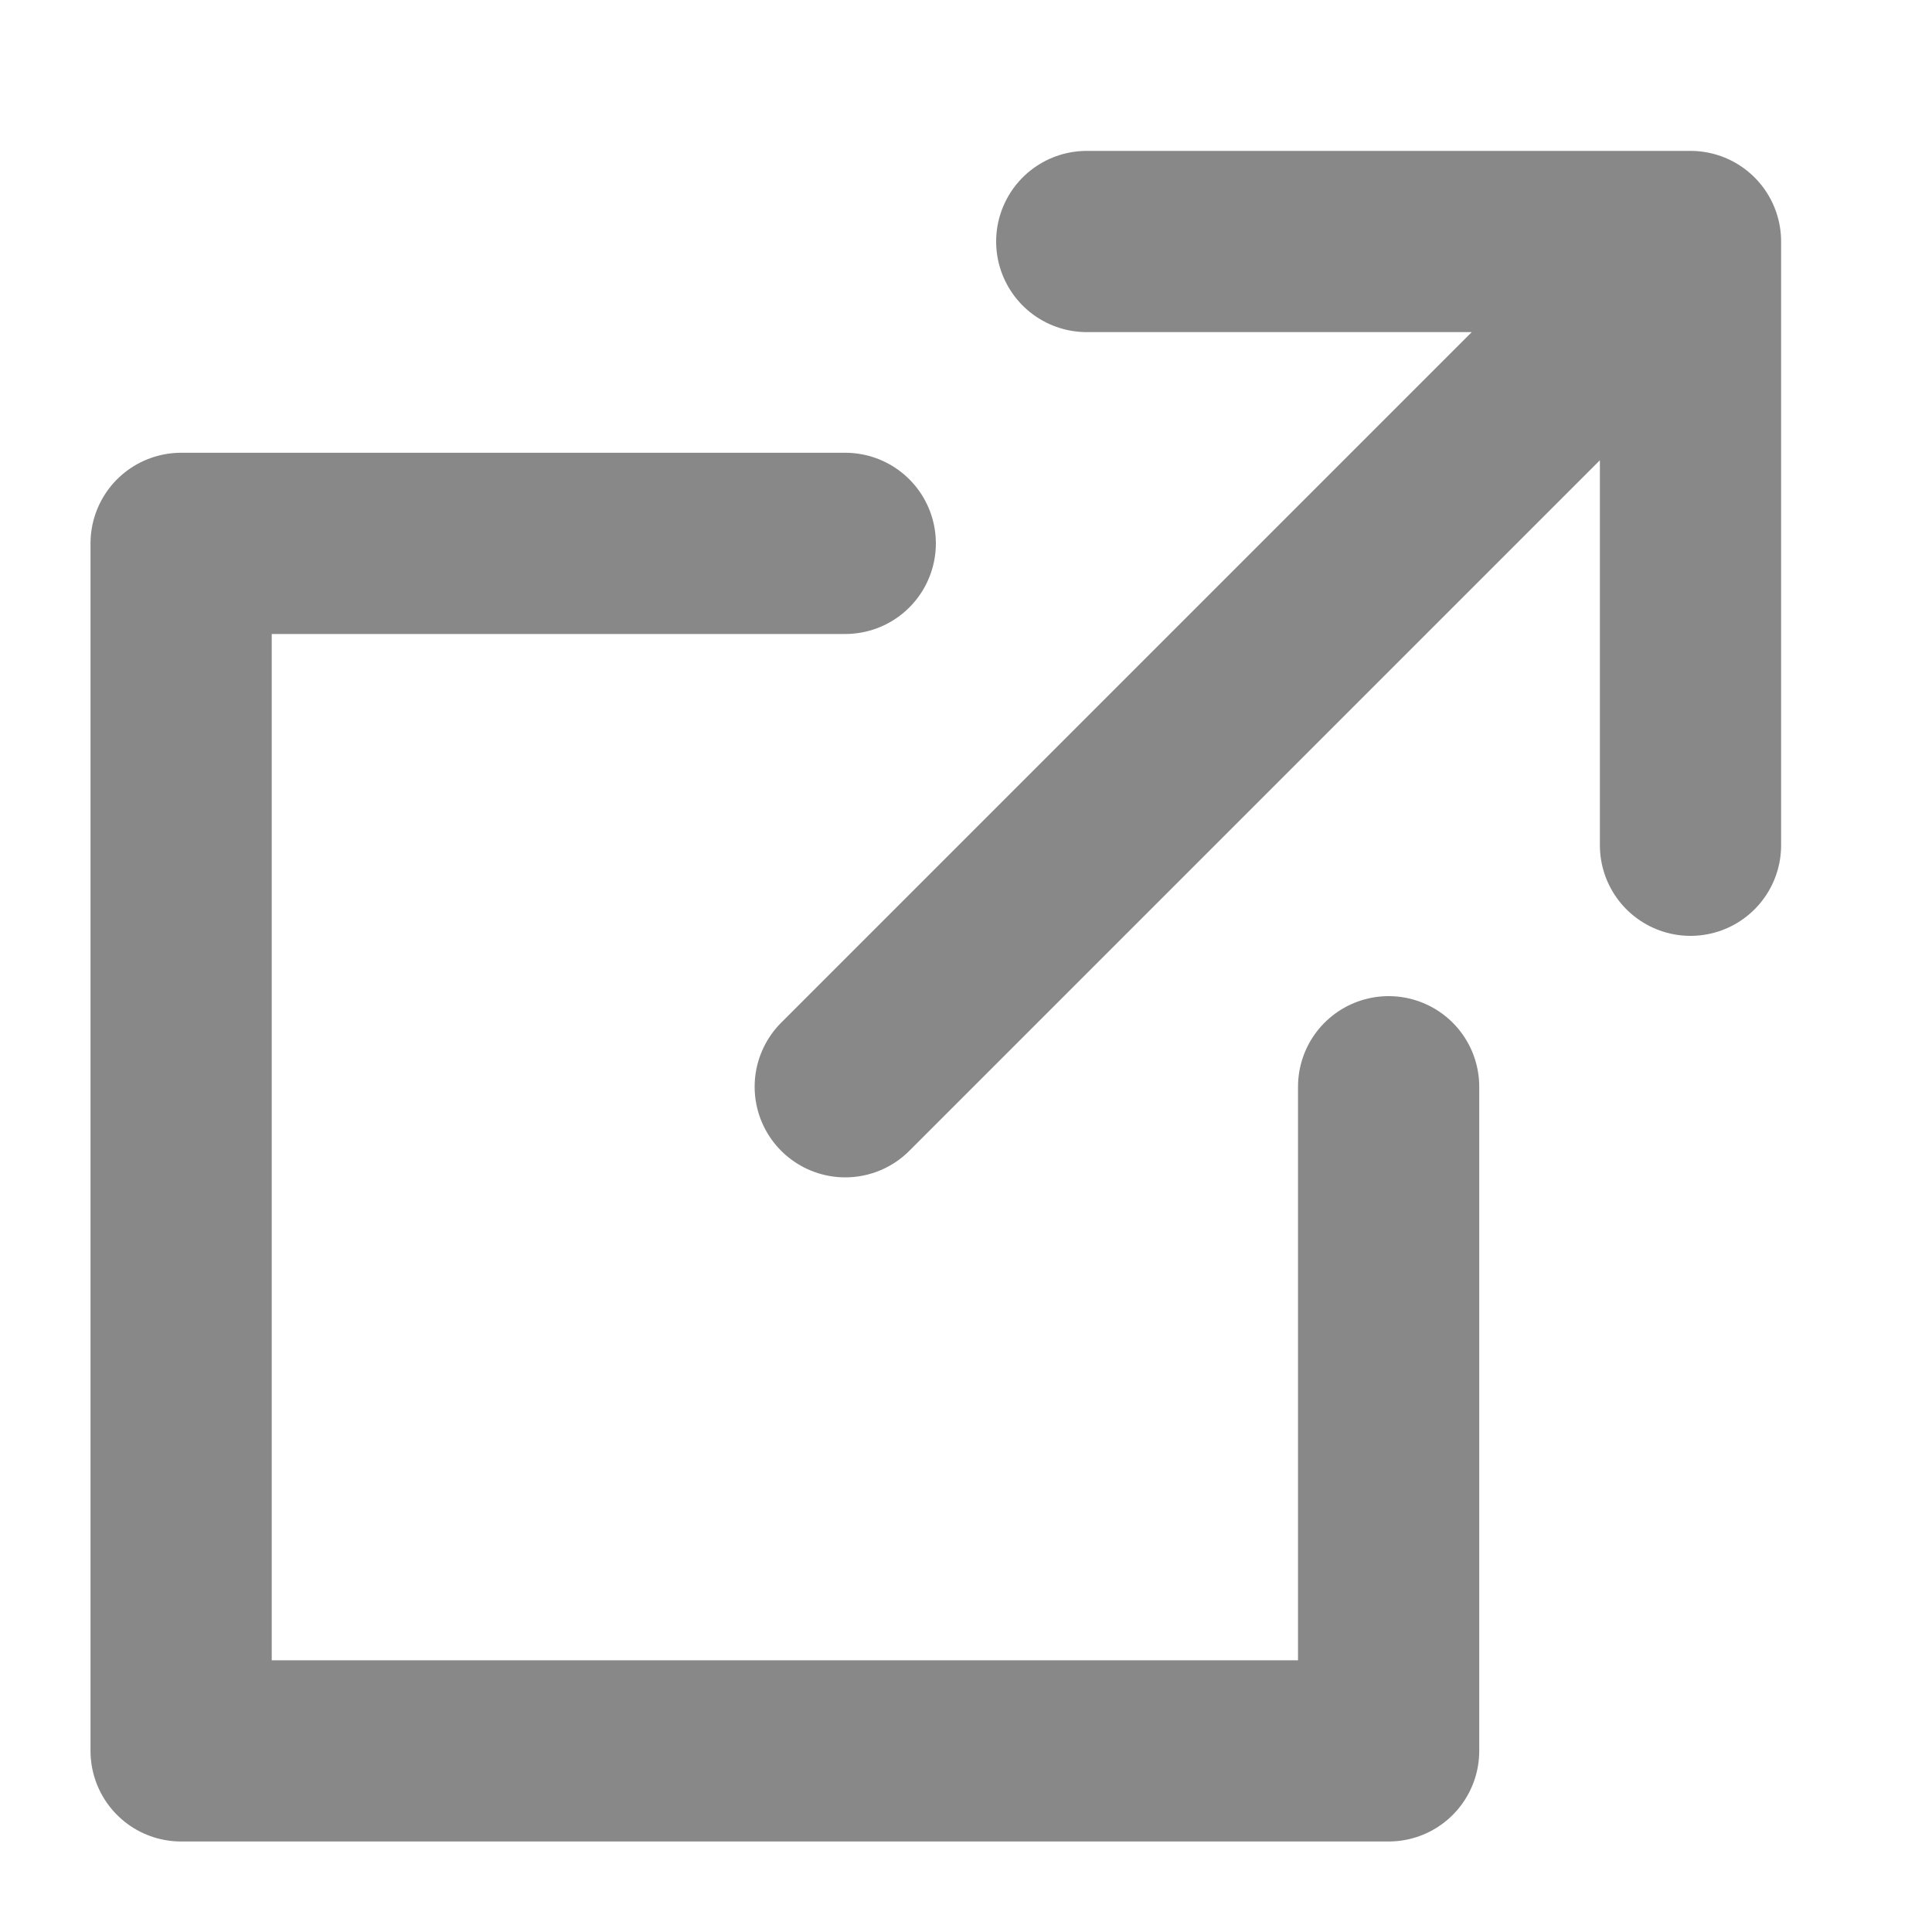
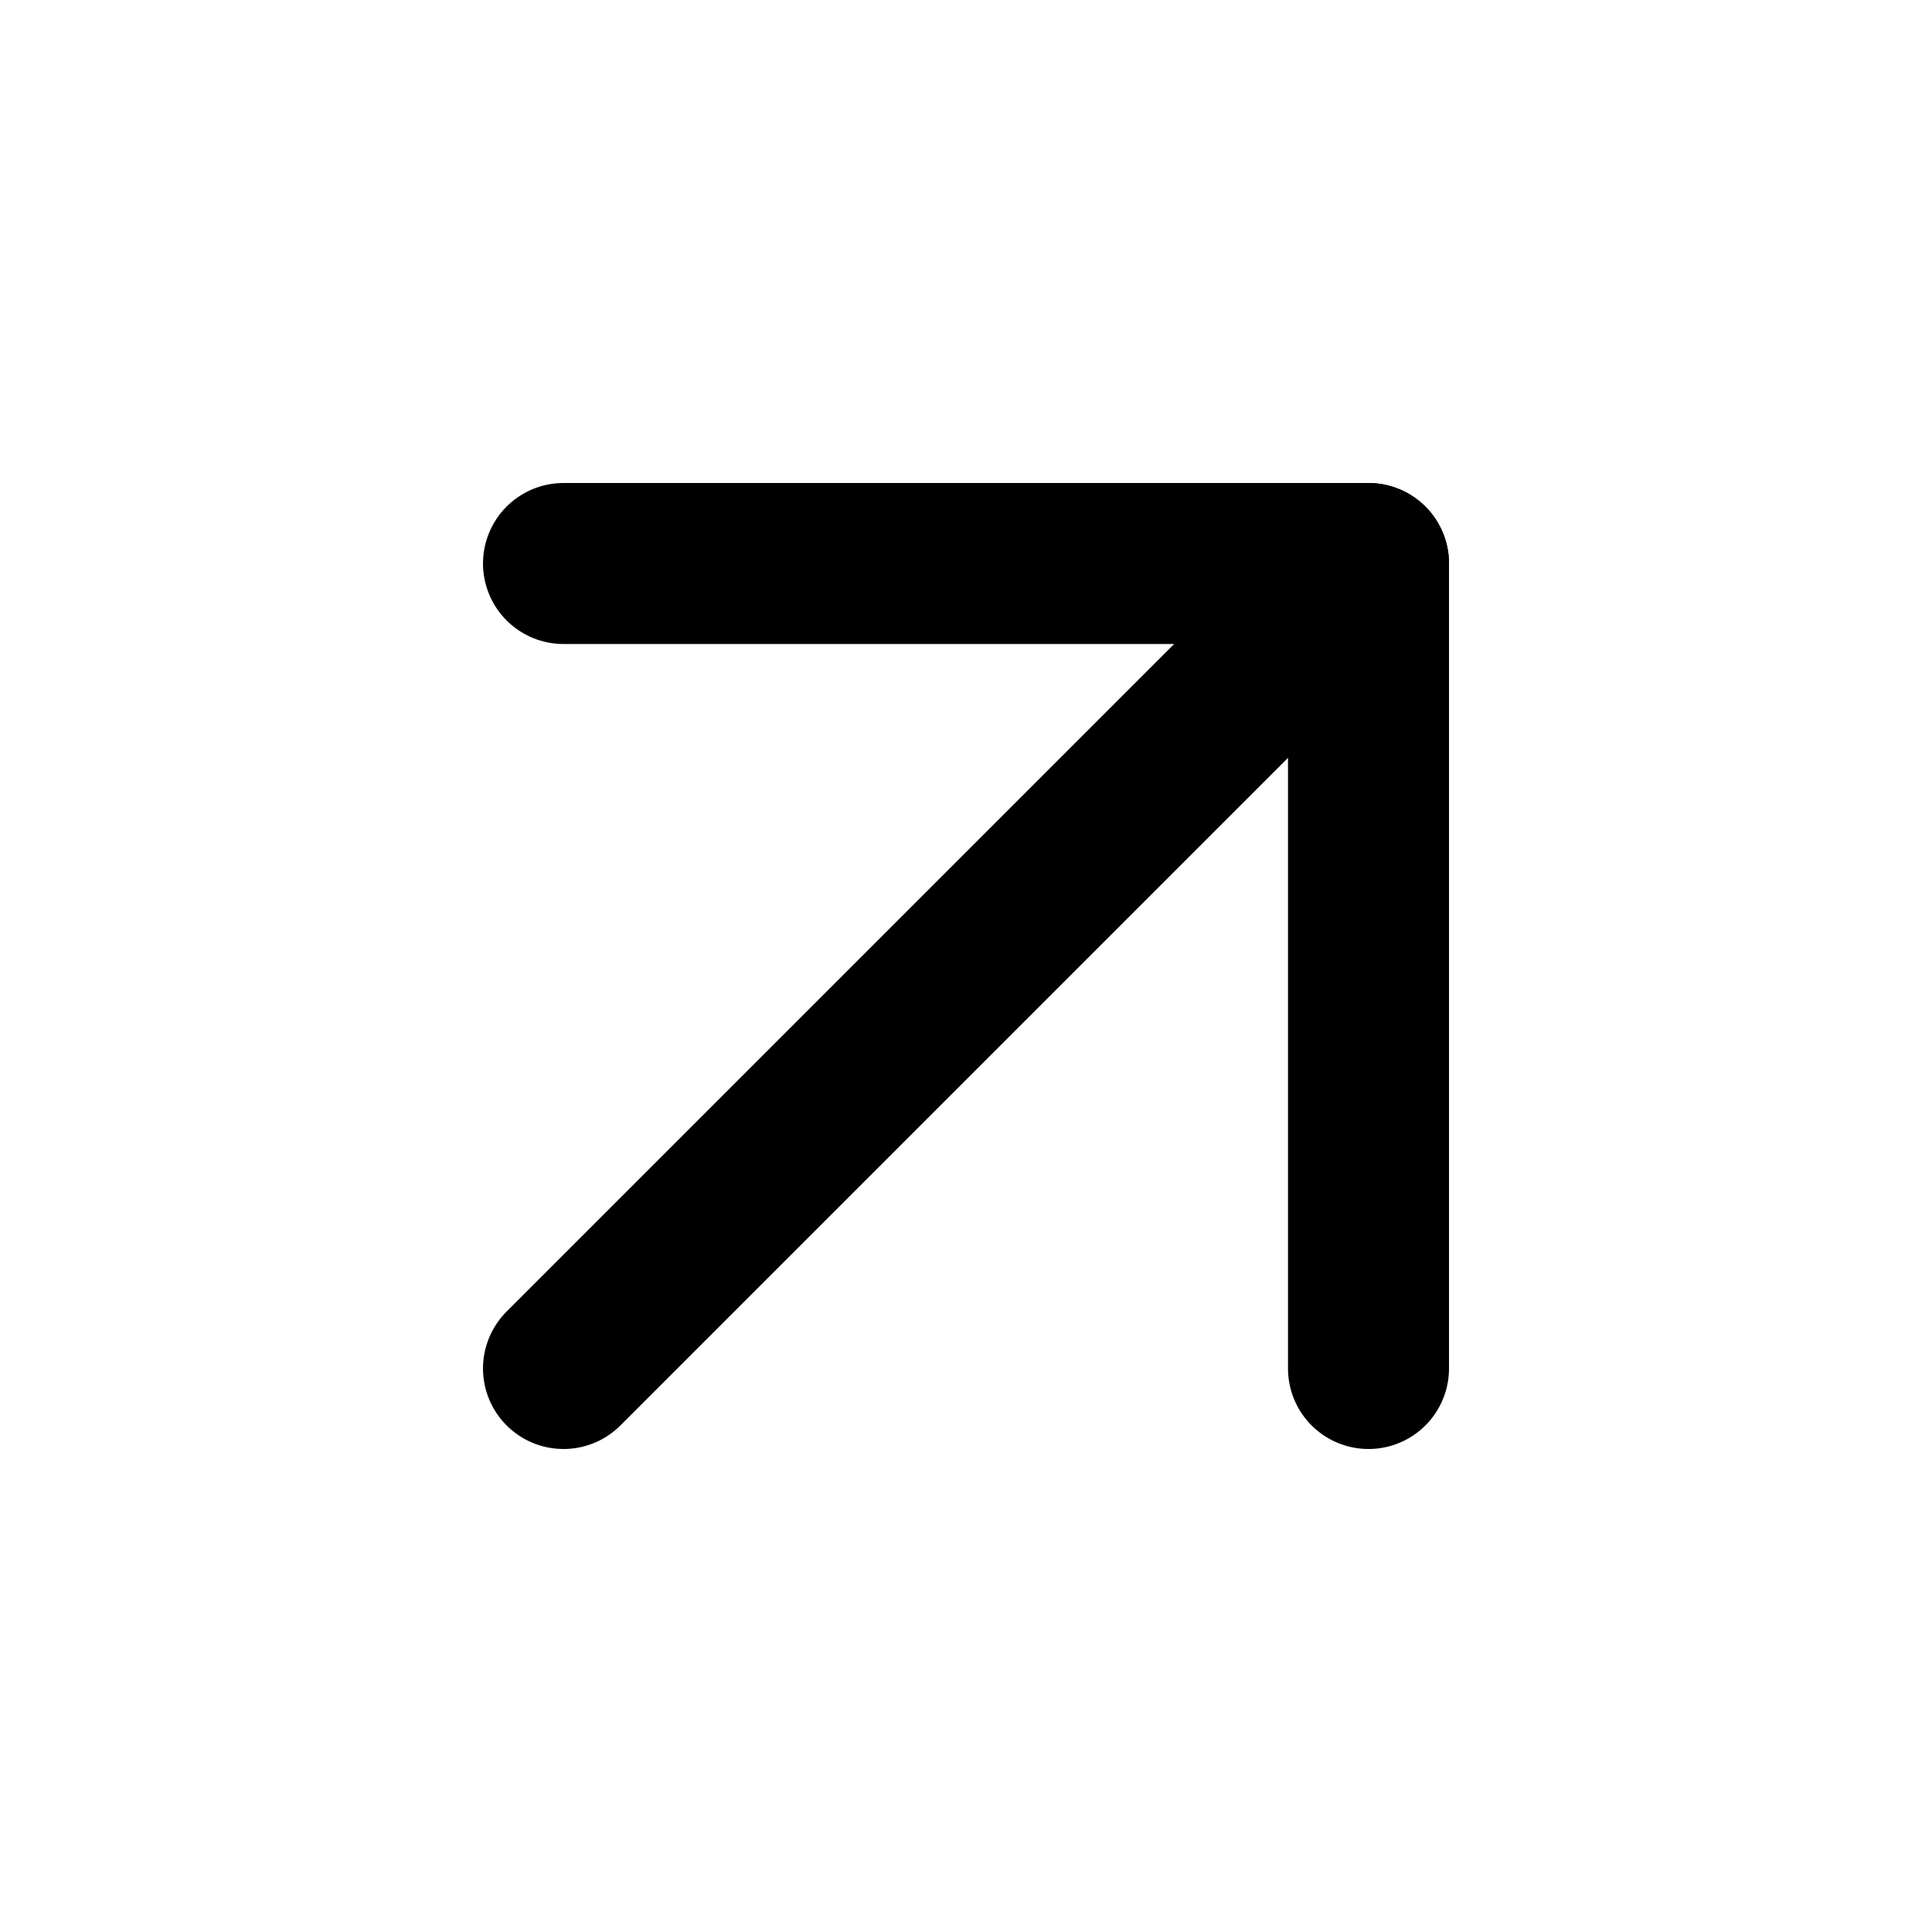
- <svg xmlns="http://www.w3.org/2000/svg" class="i-external" viewBox="0 0 32 32" width="14" height="14" fill="none" stroke="#888888" stroke-linecap="round" stroke-linejoin="round" stroke-width="9.38%">
-   <path d="M14 9 L3 9 3 29 23 29 23 18 M18 4 L28 4 28 14 M28 4 L14 18" />
+ <svg xmlns="http://www.w3.org/2000/svg" width="24" height="24" viewBox="0 0 24 24" fill="none" stroke="currentColor" stroke-width="2" stroke-linecap="round" stroke-linejoin="round" class="lucide lucide-arrow-up-right w-3 h-3 text-gray-600 dark:text-gray-400 shrink-0">
+   <path d="M7 7h10v10">
+   </path>
+   <path d="M7 17 17 7">
+   </path>
</svg>
